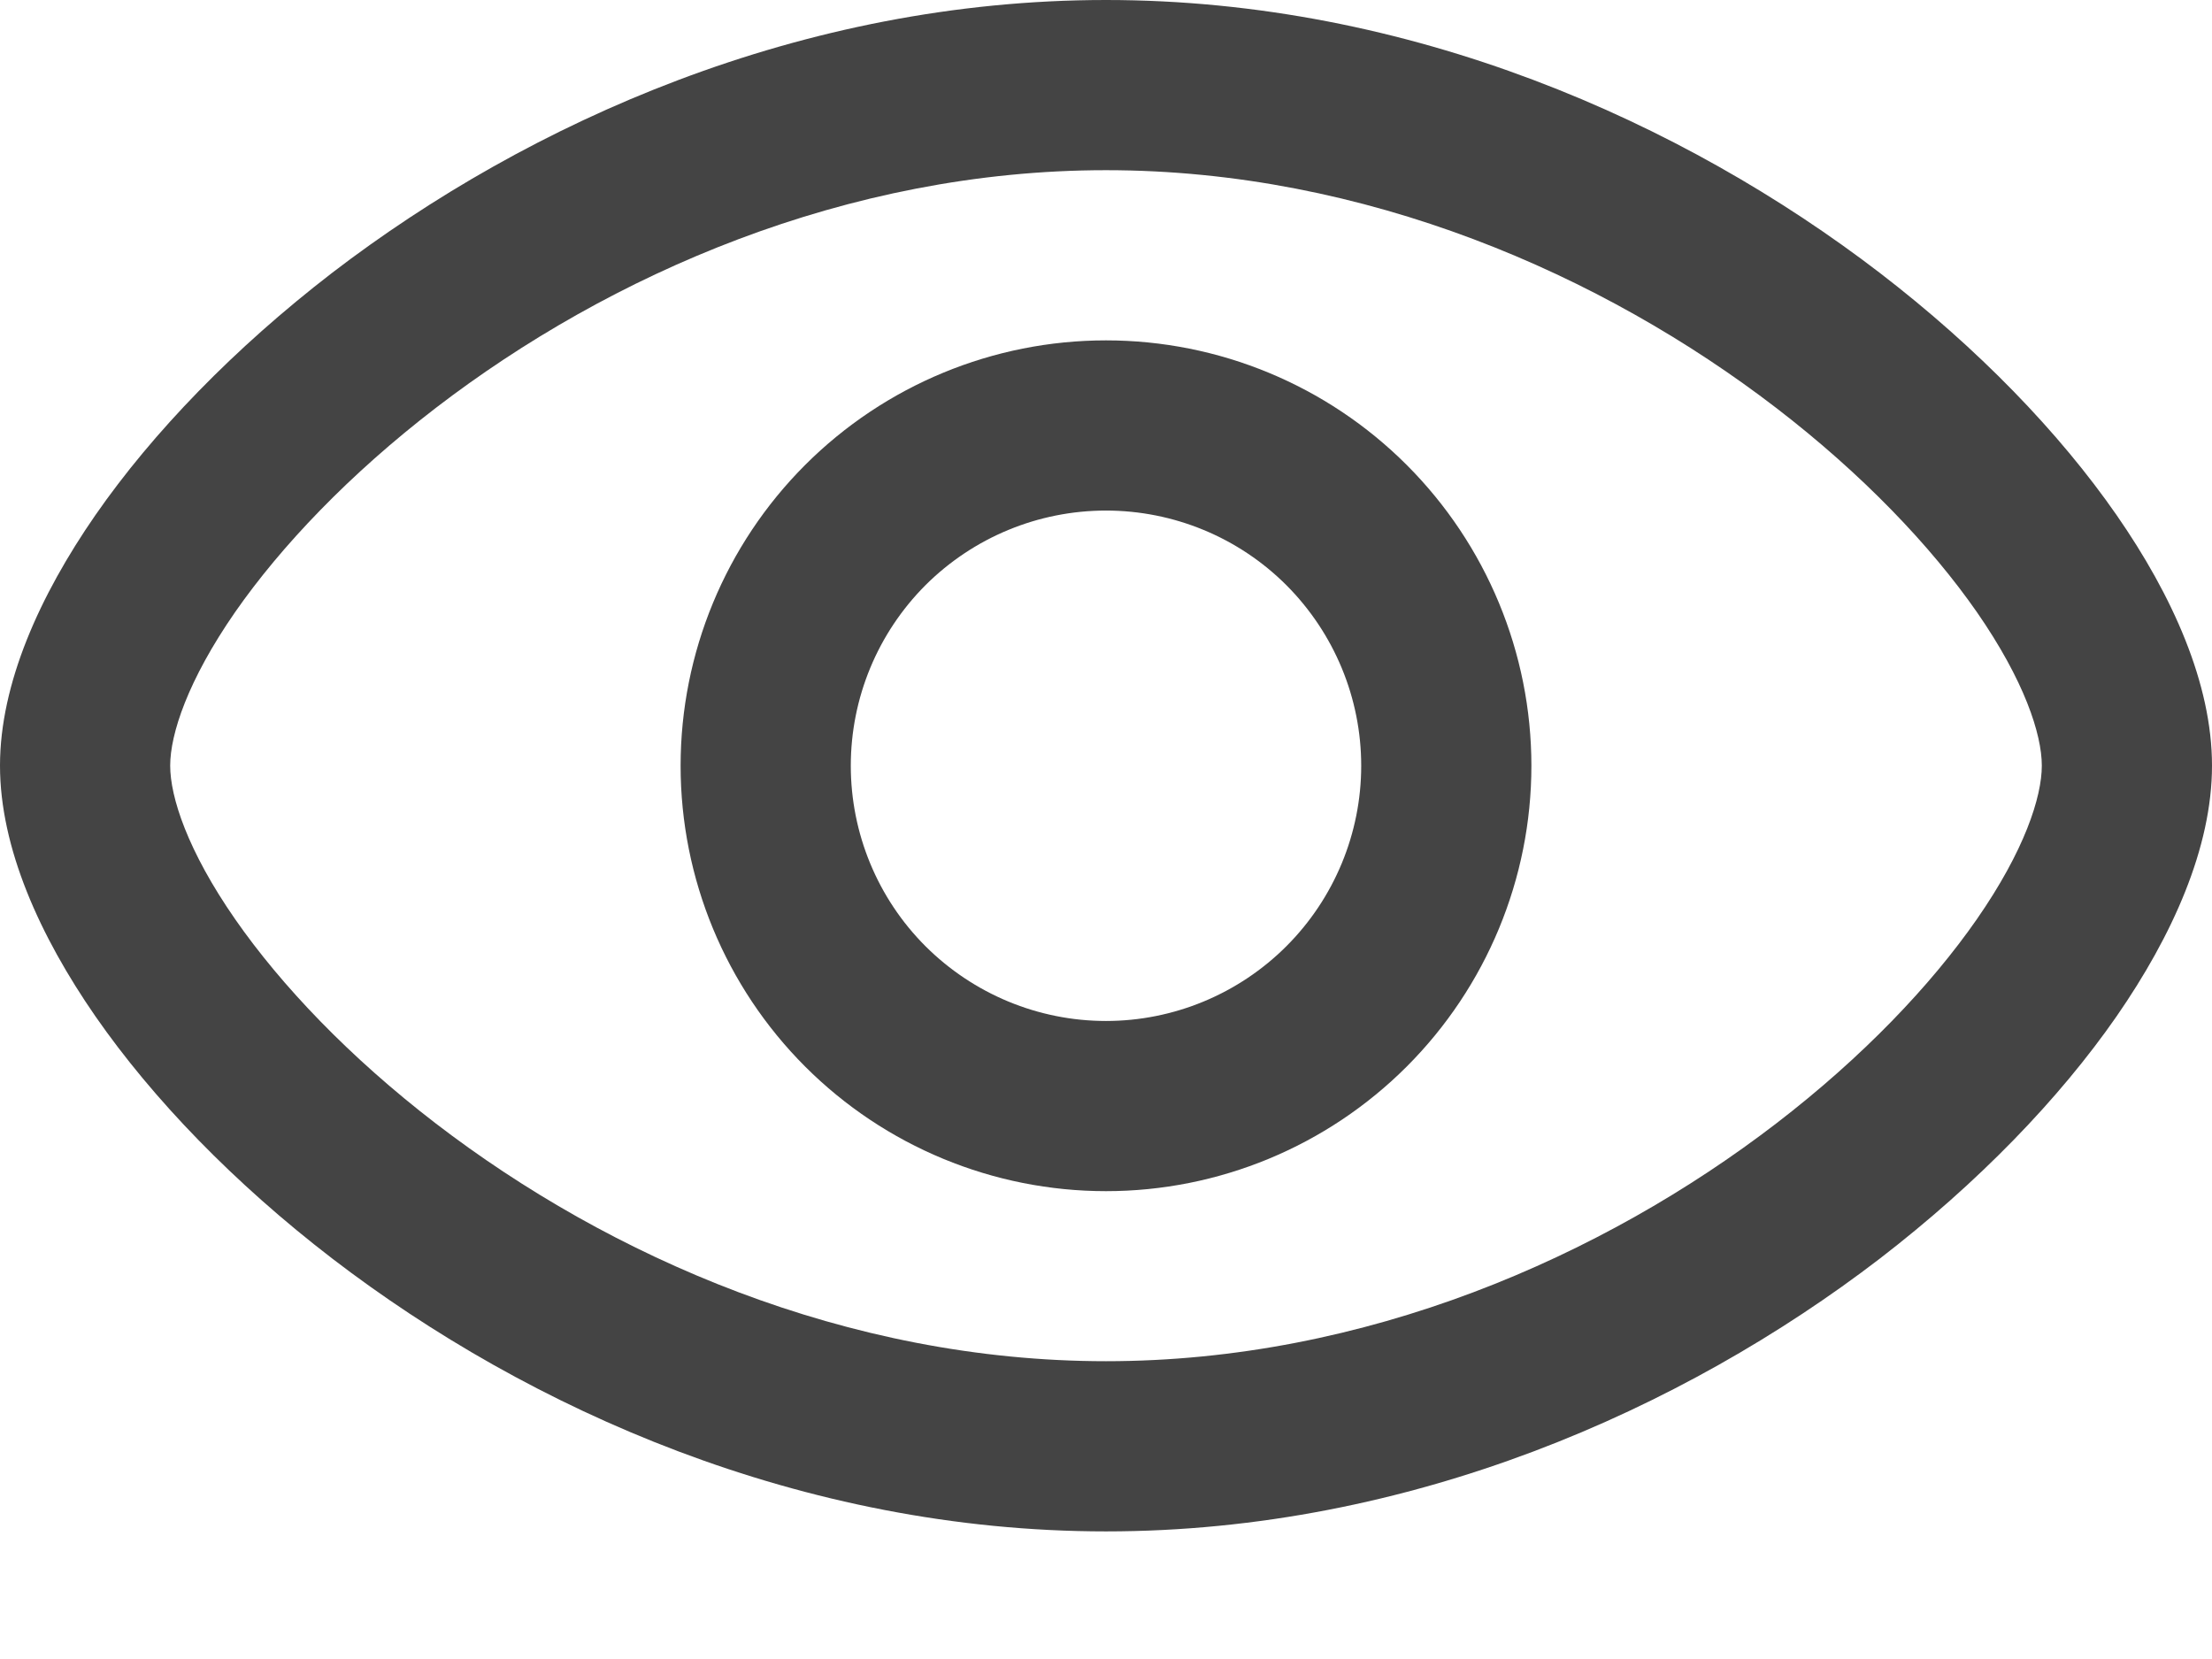
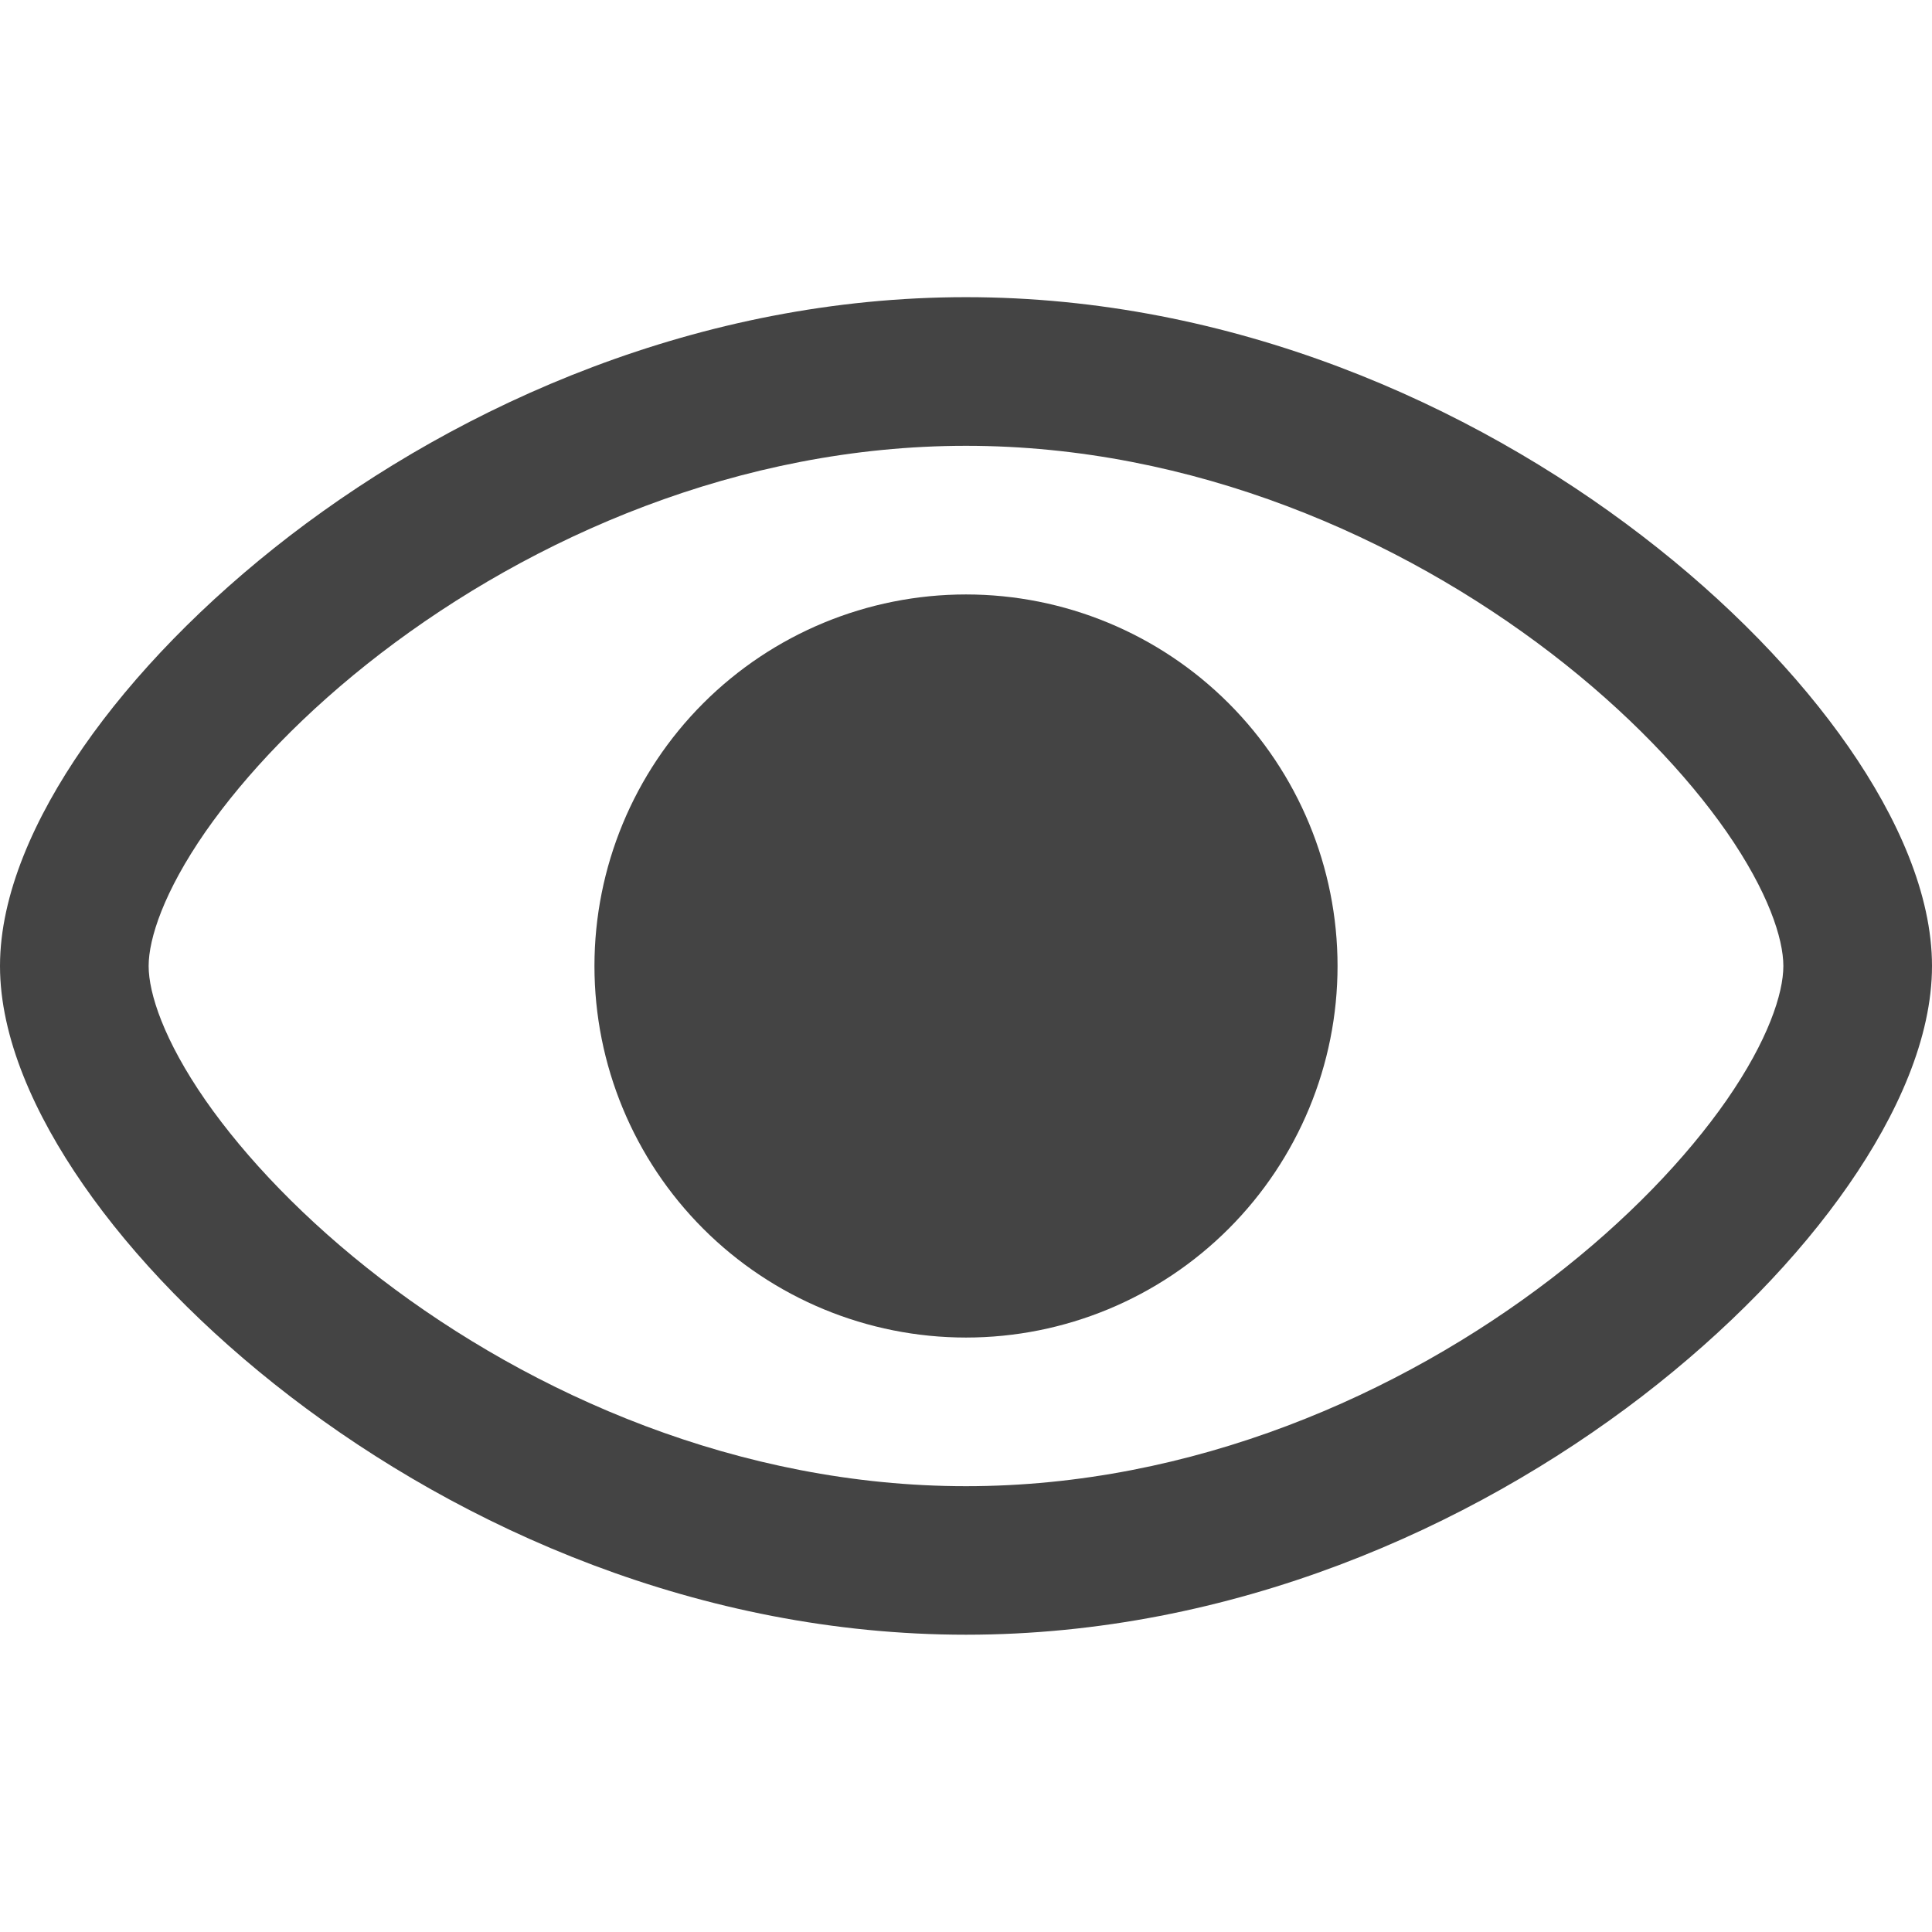
- <svg xmlns="http://www.w3.org/2000/svg" width="16" height="12" viewBox="0 0 16 12" fill="none">
-   <path fill-rule="evenodd" clip-rule="evenodd" d="M4.923 5.539C4.923 4.723 5.247 3.94 5.824 3.363C6.401 2.786 7.184 2.462 8 2.462C8.816 2.462 9.598 2.786 10.175 3.363C10.752 3.94 11.077 4.723 11.077 5.539C11.077 6.355 10.752 7.138 10.175 7.715C9.598 8.292 8.816 8.616 8 8.616C7.184 8.616 6.401 8.292 5.824 7.715C5.247 7.138 4.923 6.355 4.923 5.539ZM8 3.693C7.51 3.693 7.041 3.887 6.694 4.233C6.348 4.58 6.154 5.049 6.154 5.539C6.154 6.028 6.348 6.498 6.694 6.844C7.041 7.19 7.51 7.385 8 7.385C8.489 7.385 8.959 7.19 9.305 6.844C9.651 6.498 9.846 6.028 9.846 5.539C9.846 5.049 9.651 4.58 9.305 4.233C8.959 3.887 8.489 3.693 8 3.693Z" fill="#444444" />
-   <path fill-rule="evenodd" clip-rule="evenodd" d="M1.701 4.427C1.357 4.923 1.231 5.311 1.231 5.538C1.231 5.766 1.357 6.154 1.701 6.649C2.034 7.128 2.528 7.647 3.153 8.127C4.406 9.089 6.123 9.846 8 9.846C9.877 9.846 11.594 9.089 12.847 8.127C13.472 7.647 13.966 7.128 14.299 6.649C14.643 6.154 14.769 5.766 14.769 5.538C14.769 5.311 14.643 4.923 14.299 4.427C13.966 3.949 13.472 3.43 12.847 2.95C11.594 1.988 9.877 1.231 8 1.231C6.123 1.231 4.406 1.988 3.153 2.95C2.528 3.43 2.034 3.949 1.701 4.427ZM2.403 1.973C3.824 0.884 5.798 0 8 0C10.202 0 12.176 0.884 13.596 1.973C14.307 2.519 14.895 3.128 15.31 3.726C15.714 4.308 16 4.945 16 5.538C16 6.132 15.713 6.769 15.31 7.351C14.895 7.949 14.307 8.557 13.597 9.104C12.177 10.193 10.202 11.077 8 11.077C5.798 11.077 3.824 10.193 2.404 9.104C1.693 8.558 1.105 7.949 0.69 7.351C0.287 6.769 0 6.132 0 5.538C0 4.945 0.287 4.308 0.69 3.726C1.105 3.128 1.693 2.52 2.403 1.973Z" fill="#444444" />
+ <svg xmlns="http://www.w3.org/2000/svg" width="16" height="16" viewBox="0 0 16 16" fill="none">
+   <path fill-rule="evenodd" clip-rule="evenodd" d="M4.923 8C4.923 7.184 5.247 6.401 5.824 5.824C6.401 5.247 7.184 4.923 8 4.923C8.816 4.923 9.598 5.247 10.175 5.824C10.752 6.401 11.077 7.184 11.077 8C11.077 8.816 10.752 9.599 10.175 10.176C9.598 10.753 8.816 11.077 8 11.077C7.184 11.077 6.401 10.753 5.824 10.176C5.247 9.599 4.923 8.816 4.923 8ZM8 6.154C7.51 6.154 7.041 6.348 6.694 6.695C6.348 7.041 6.154 7.51 6.154 8C6.154 8.49 6.348 8.959 6.694 9.305C7.041 9.652 7.51 9.846 8 9.846C8.489 9.846 8.959 9.652 9.305 9.305C9.651 8.959 9.846 8.49 9.846 8C9.846 7.51 9.651 7.041 9.305 6.695C8.959 6.348 8.489 6.154 8 6.154Z" fill="#444444" />
+   <path fill-rule="evenodd" clip-rule="evenodd" d="M1.701 6.889C1.357 7.385 1.231 7.773 1.231 8C1.231 8.227 1.357 8.615 1.701 9.111C2.034 9.589 2.528 10.109 3.153 10.589C4.406 11.55 6.123 12.308 8 12.308C9.877 12.308 11.594 11.55 12.847 10.589C13.472 10.109 13.966 9.589 14.299 9.111C14.643 8.615 14.769 8.227 14.769 8C14.769 7.773 14.643 7.385 14.299 6.889C13.966 6.411 13.472 5.891 12.847 5.411C11.594 4.45 9.877 3.692 8 3.692C6.123 3.692 4.406 4.45 3.153 5.411C2.528 5.891 2.034 6.411 1.701 6.889ZM2.403 4.435C3.824 3.345 5.798 2.461 8 2.461C10.202 2.461 12.176 3.345 13.596 4.435C14.307 4.98 14.895 5.589 15.31 6.187C15.714 6.769 16 7.407 16 8C16 8.593 15.713 9.231 15.31 9.812C14.895 10.411 14.307 11.019 13.597 11.565C12.177 12.655 10.202 13.538 8 13.538C5.798 13.538 3.824 12.655 2.404 11.565C1.693 11.019 1.105 10.411 0.69 9.812C0.287 9.231 0 8.593 0 8C0 7.407 0.287 6.769 0.69 6.187C1.105 5.589 1.693 4.981 2.403 4.435Z" fill="#444444" />
+   <circle cx="8" cy="8" r="2" fill="#444444" />
</svg>
